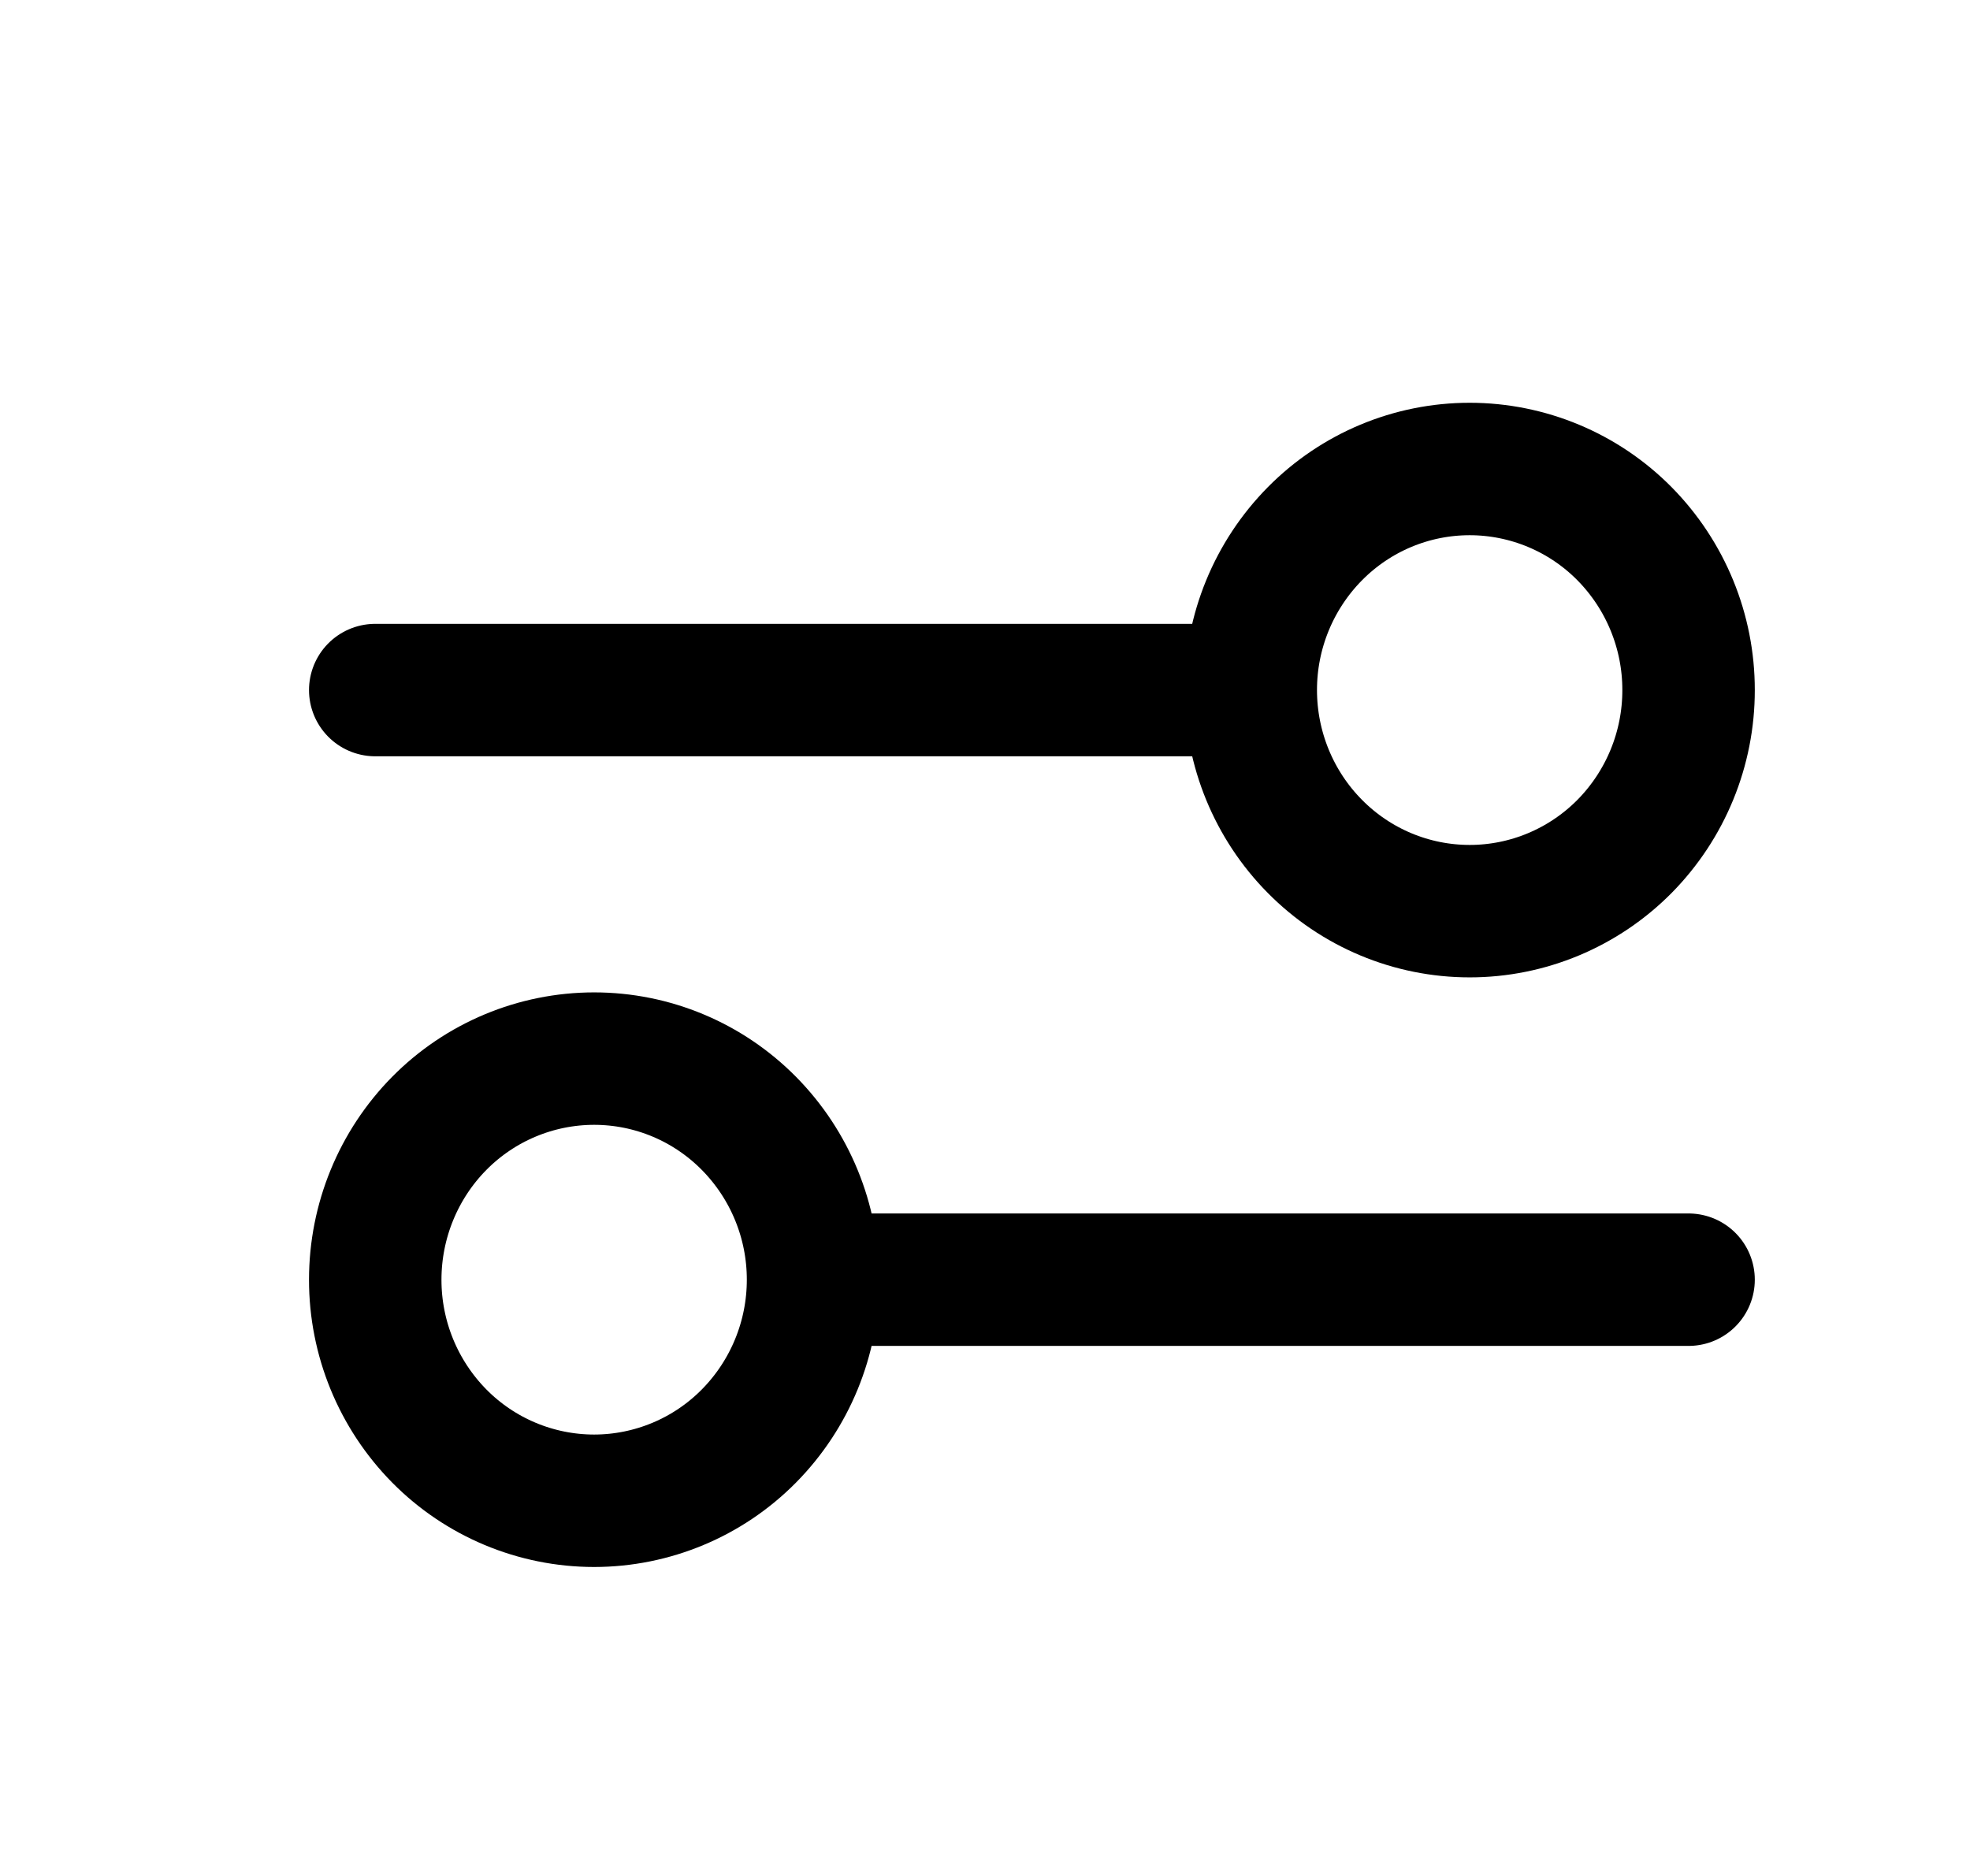
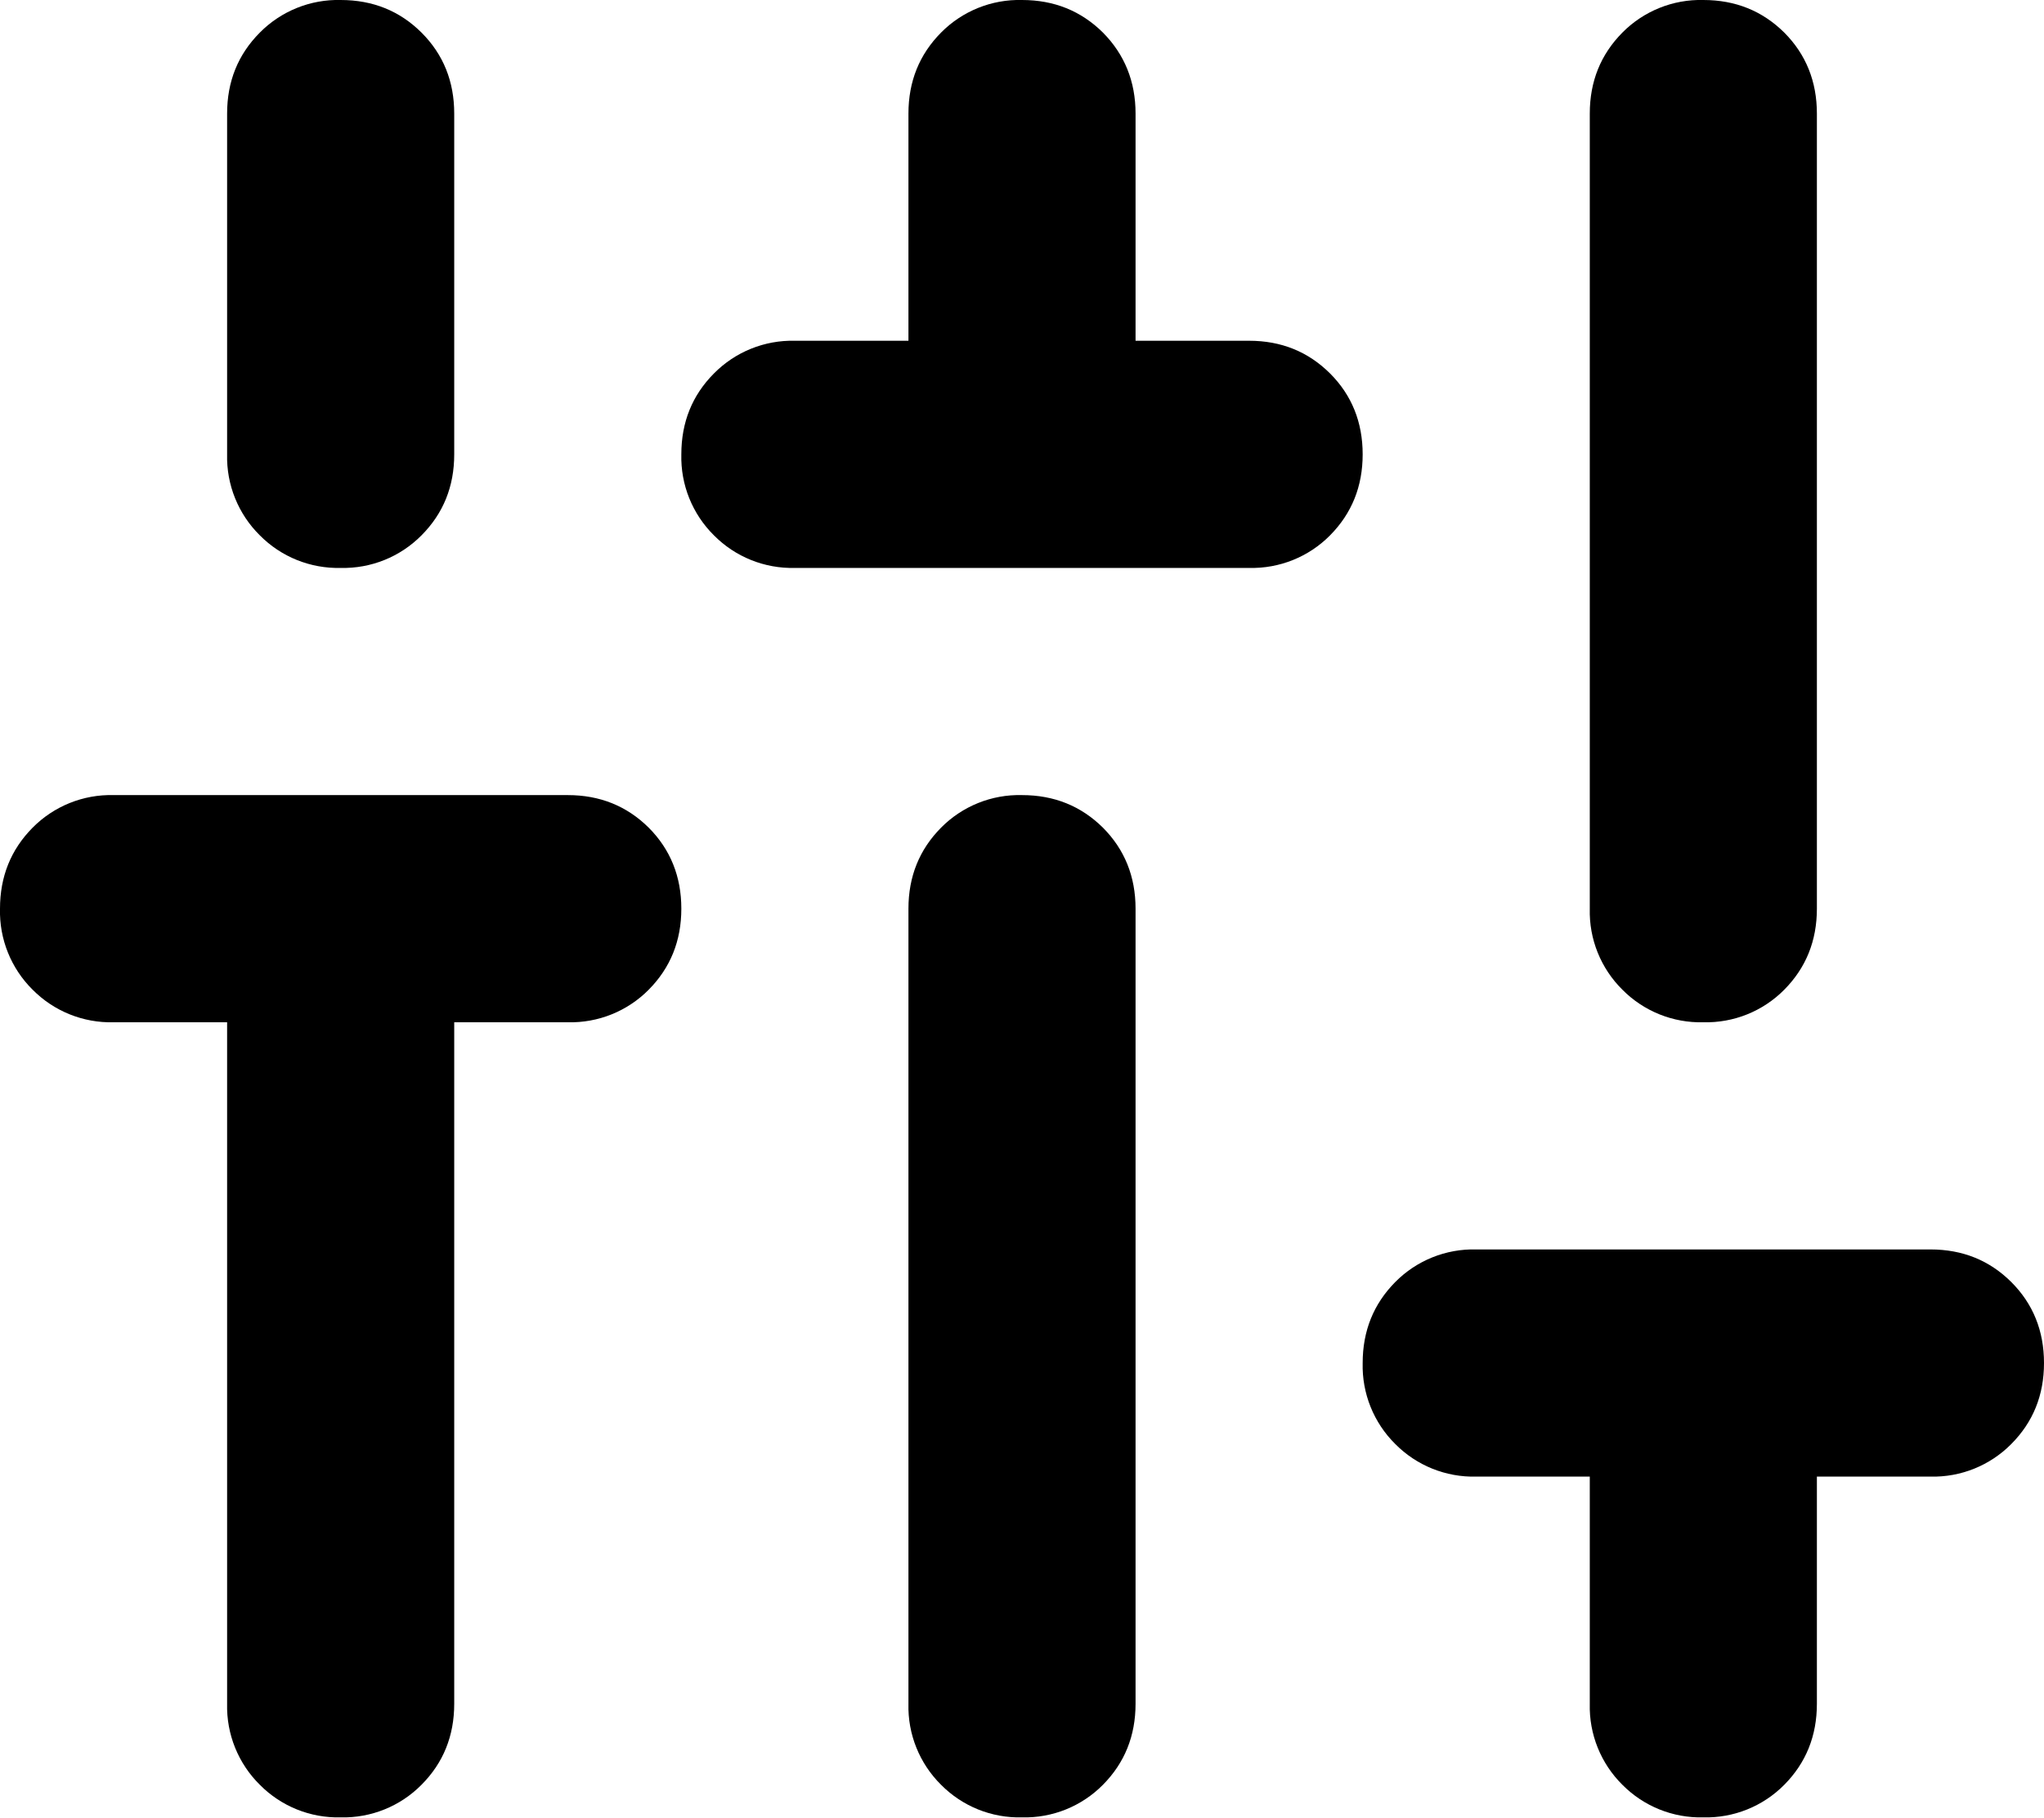
- <svg xmlns="http://www.w3.org/2000/svg" width="21" height="20" fill="none" viewBox="0 0 21 20">
-   <path d="M4 7.357h9.333m0 0c0 .625.246 1.225.684 1.667.437.442 1.03.69 1.65.69.618 0 1.212-.248 1.65-.69A2.37 2.37 0 0018 7.357a2.37 2.37 0 00-.683-1.667 2.322 2.322 0 00-1.65-.69c-.62 0-1.213.248-1.65.69a2.37 2.37 0 00-.684 1.667zm-4.666 6.286H18m-9.333 0a2.37 2.37 0 01-.684 1.667 2.322 2.322 0 01-1.65.69 2.322 2.322 0 01-1.65-.69A2.37 2.37 0 014 13.643c0-.625.246-1.225.683-1.667a2.322 2.322 0 011.65-.69c.62 0 1.213.248 1.65.69a2.37 2.37 0 01.684 1.667z" stroke="currentColor" stroke-width="1.412" stroke-linecap="round" stroke-linejoin="round" />
+ <svg xmlns="http://www.w3.org/2000/svg" width="18" height="16" fill="none" viewBox="0 0 18 16">
+   <path d="M3 16a.967.967 0 01-.712-.287A.968.968 0 012 15V9H1a.968.968 0 01-.713-.287A.968.968 0 010 8c0-.283.096-.52.287-.713A.968.968 0 011 7h4c.283 0 .52.096.713.287.191.192.287.43.287.713s-.096.52-.287.713A.968.968 0 015 9H4v6c0 .283-.096.52-.288.713A.967.967 0 013 16zM3 5a.968.968 0 01-.712-.287A.968.968 0 012 4V1c0-.283.096-.52.288-.713A.968.968 0 013 0c.283 0 .52.096.712.287C3.905.48 4 .718 4 1v3c0 .283-.096.52-.288.713A.968.968 0 013 5zm4 0a.968.968 0 01-.713-.287A.968.968 0 016 4c0-.283.096-.52.287-.712A.968.968 0 017 3h1V1c0-.283.096-.52.287-.713A.968.968 0 019 0c.283 0 .52.096.713.287C9.904.48 10 .718 10 1v2h1c.283 0 .52.096.713.288.191.191.287.429.287.712s-.096.52-.287.713A.968.968 0 0111 5H7zm2 11a.967.967 0 01-.713-.287A.968.968 0 018 15V8c0-.283.096-.52.287-.713A.968.968 0 019 7c.283 0 .52.096.713.287.191.192.287.43.287.713v7c0 .283-.096.52-.287.713A.967.967 0 019 16zm6 0a.968.968 0 01-.713-.287A.968.968 0 0114 15v-2h-1a.968.968 0 01-.713-.287A.968.968 0 0112 12c0-.283.096-.52.287-.713A.968.968 0 0113 11h4c.283 0 .52.096.712.287.192.192.288.43.288.713s-.096.52-.288.713A.968.968 0 0117 13h-1v2c0 .283-.096.52-.287.713A.968.968 0 0115 16zm0-7a.968.968 0 01-.713-.287A.967.967 0 0114 8V1c0-.283.096-.52.287-.713A.968.968 0 0115 0c.283 0 .52.096.713.287.191.192.287.43.287.713v7c0 .283-.096.52-.287.713A.968.968 0 0115 9z" fill="currentColor" />
</svg>
